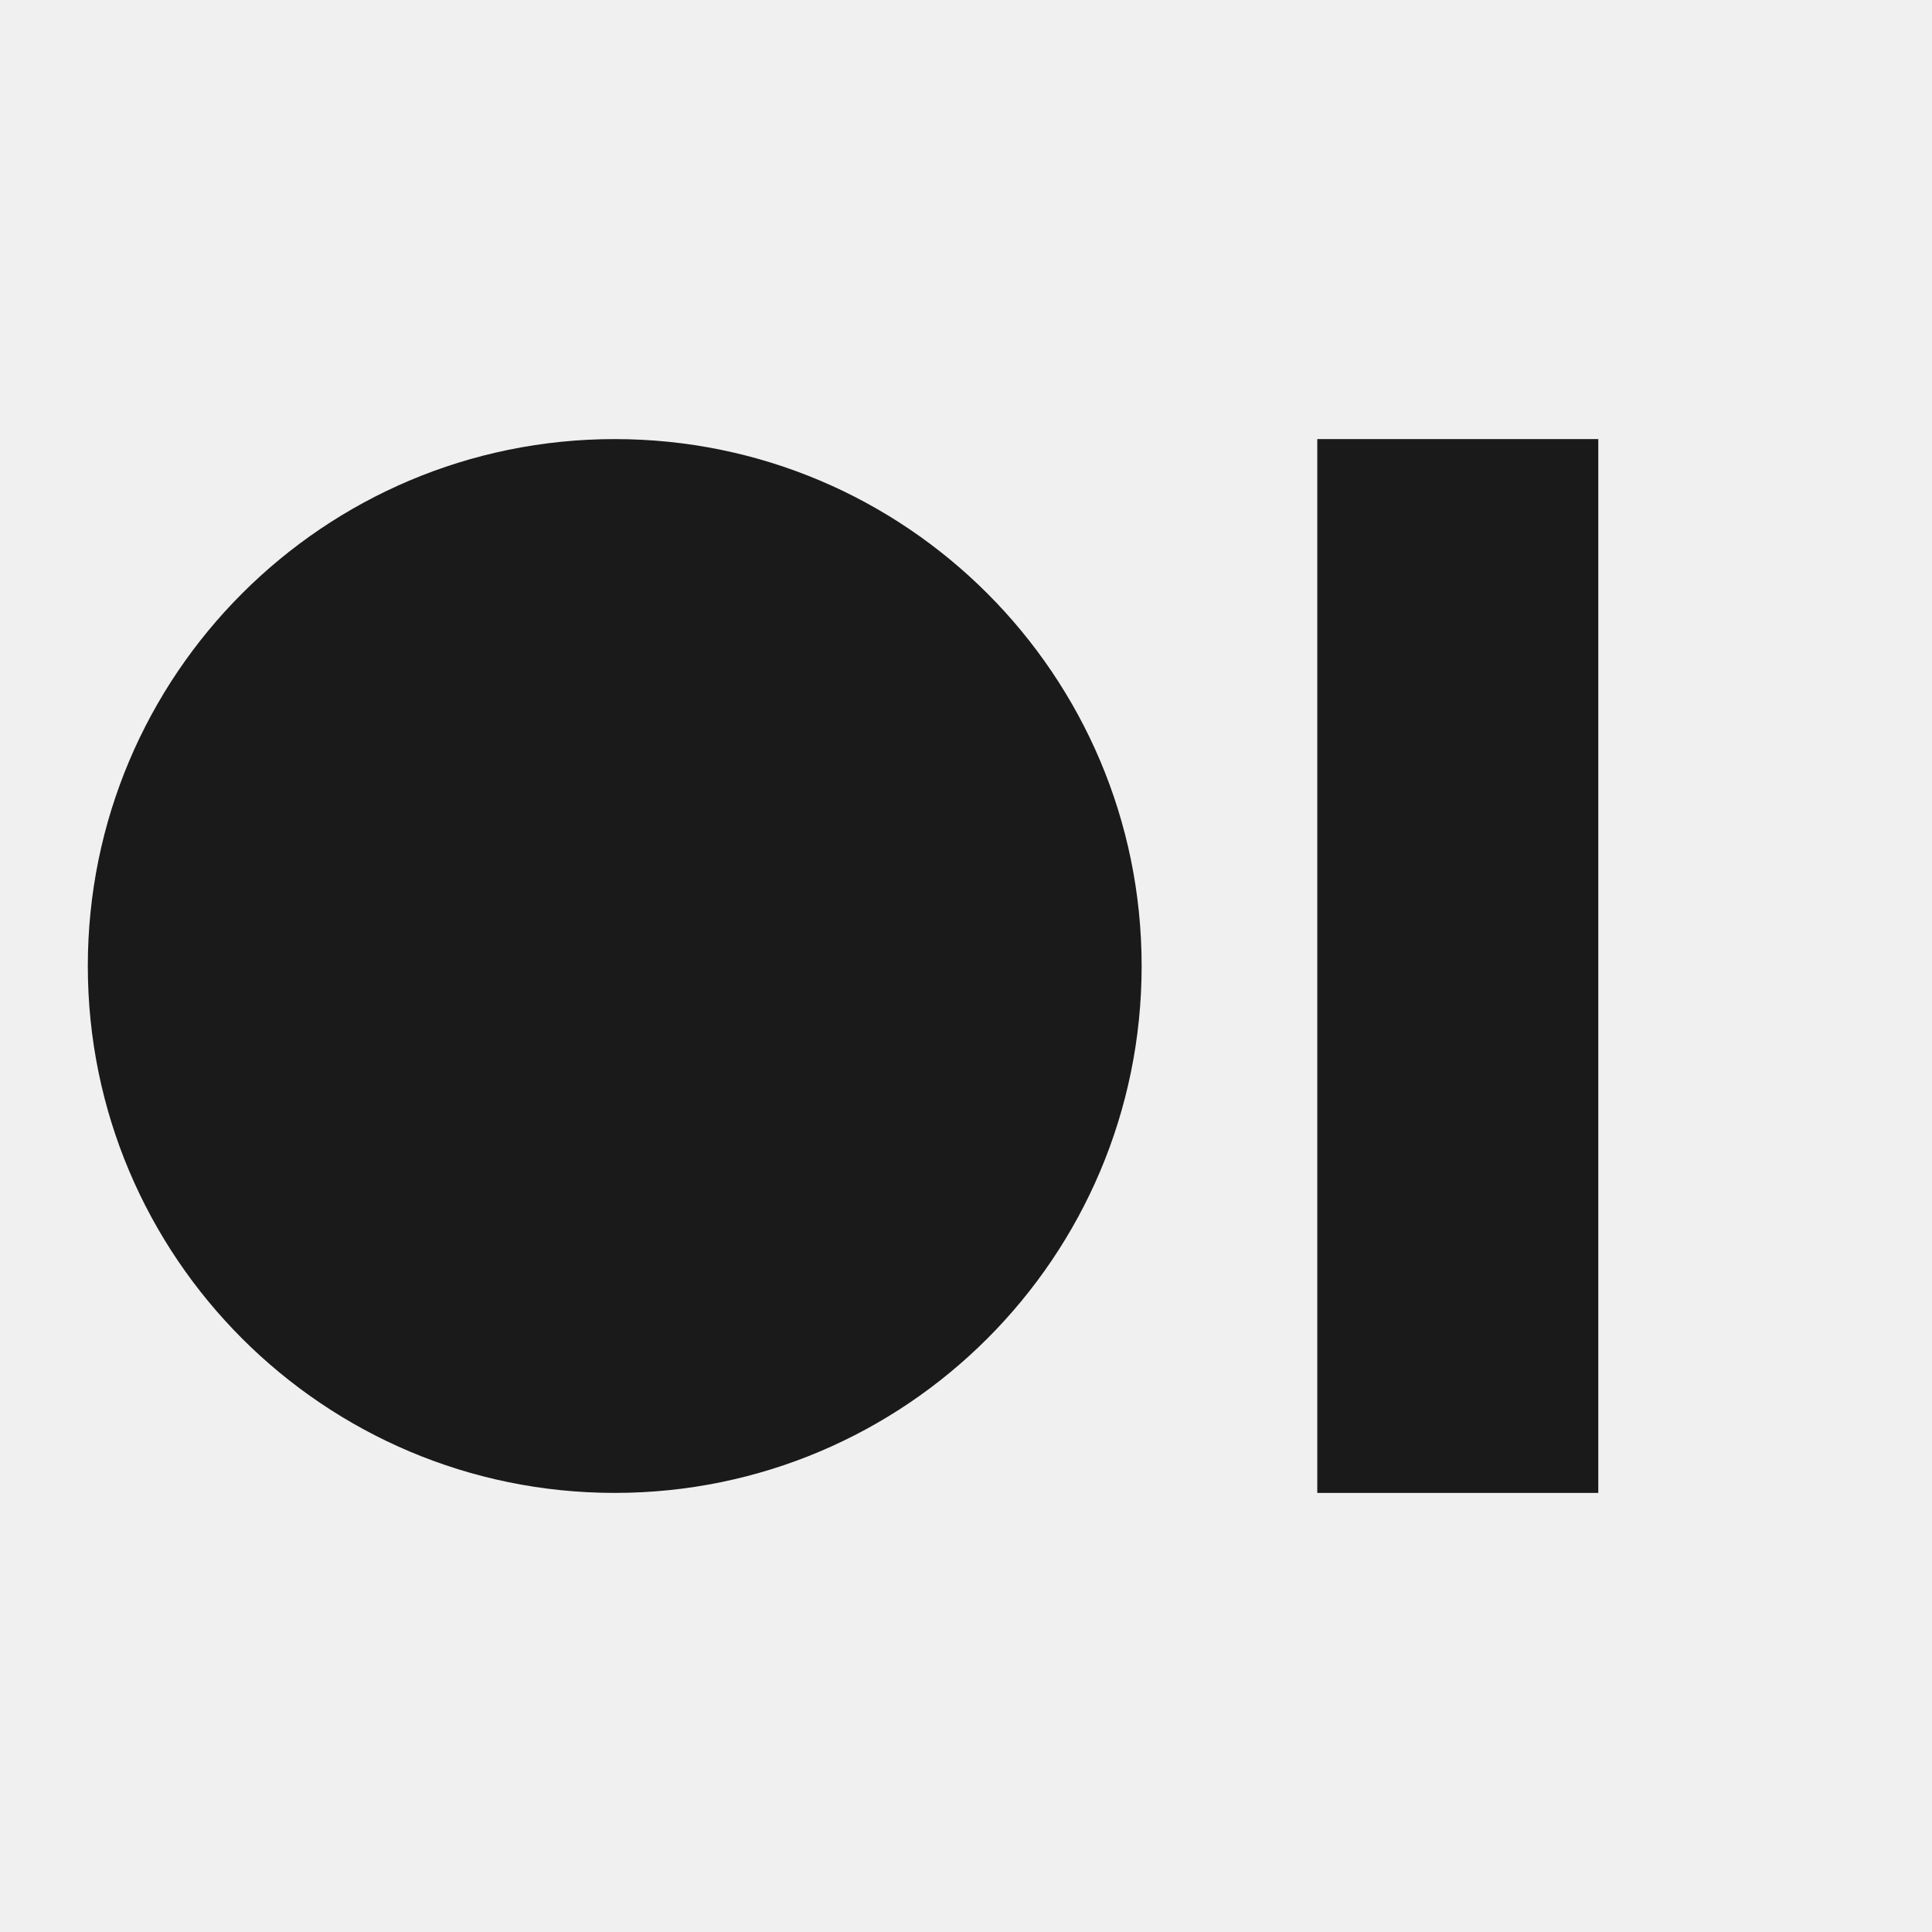
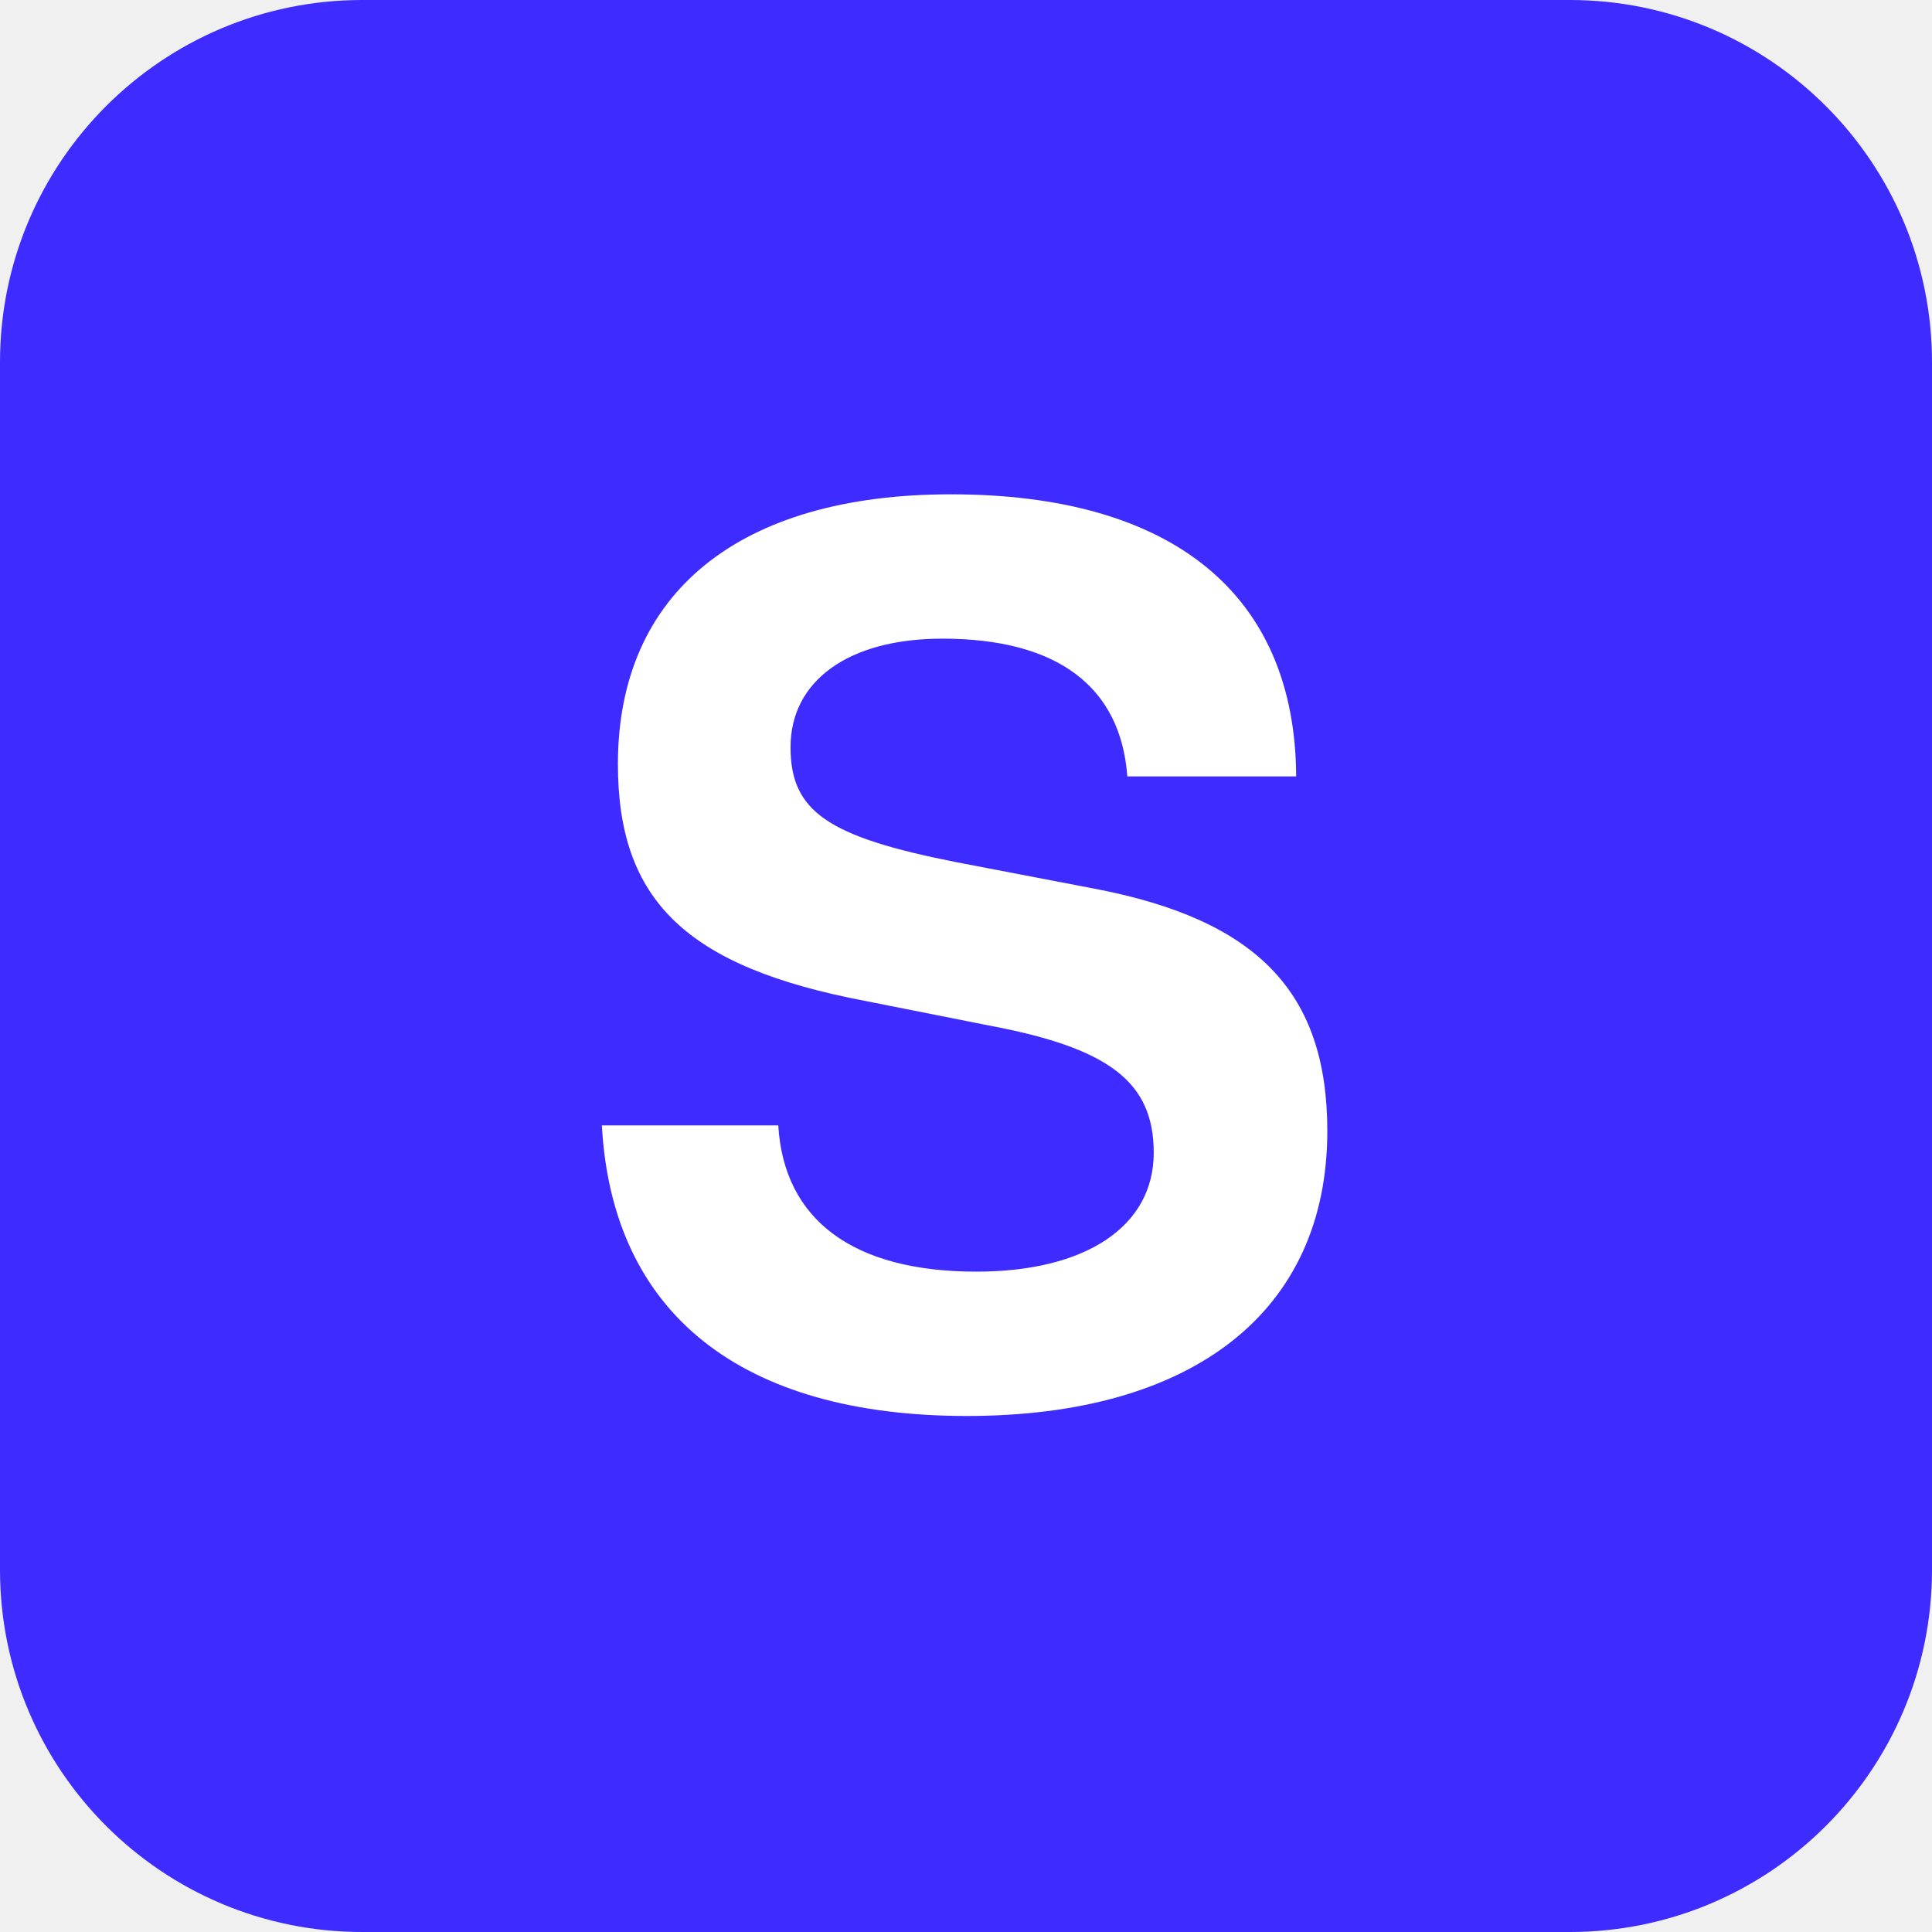
- <svg xmlns="http://www.w3.org/2000/svg" viewBox="0 0 22 22">
-   <style>path,circle,rect{fill:#1a1a1a}@media (prefers-color-scheme:dark){circle,rect{fill:#ededeb}}</style>
-   <circle cx="7" cy="11" r="6" />
-   <rect x="15" y="5" width="3.2" height="12" />
+ <svg xmlns="http://www.w3.org/2000/svg" viewBox="0 0 32 32">
+   <rect width="32" height="32" rx="6" fill="#3d2bff" />
+   <text x="16" y="23" text-anchor="middle" font-family="Helvetica, Arial, sans-serif" font-weight="800" font-size="20" fill="#fff">S</text>
</svg>
